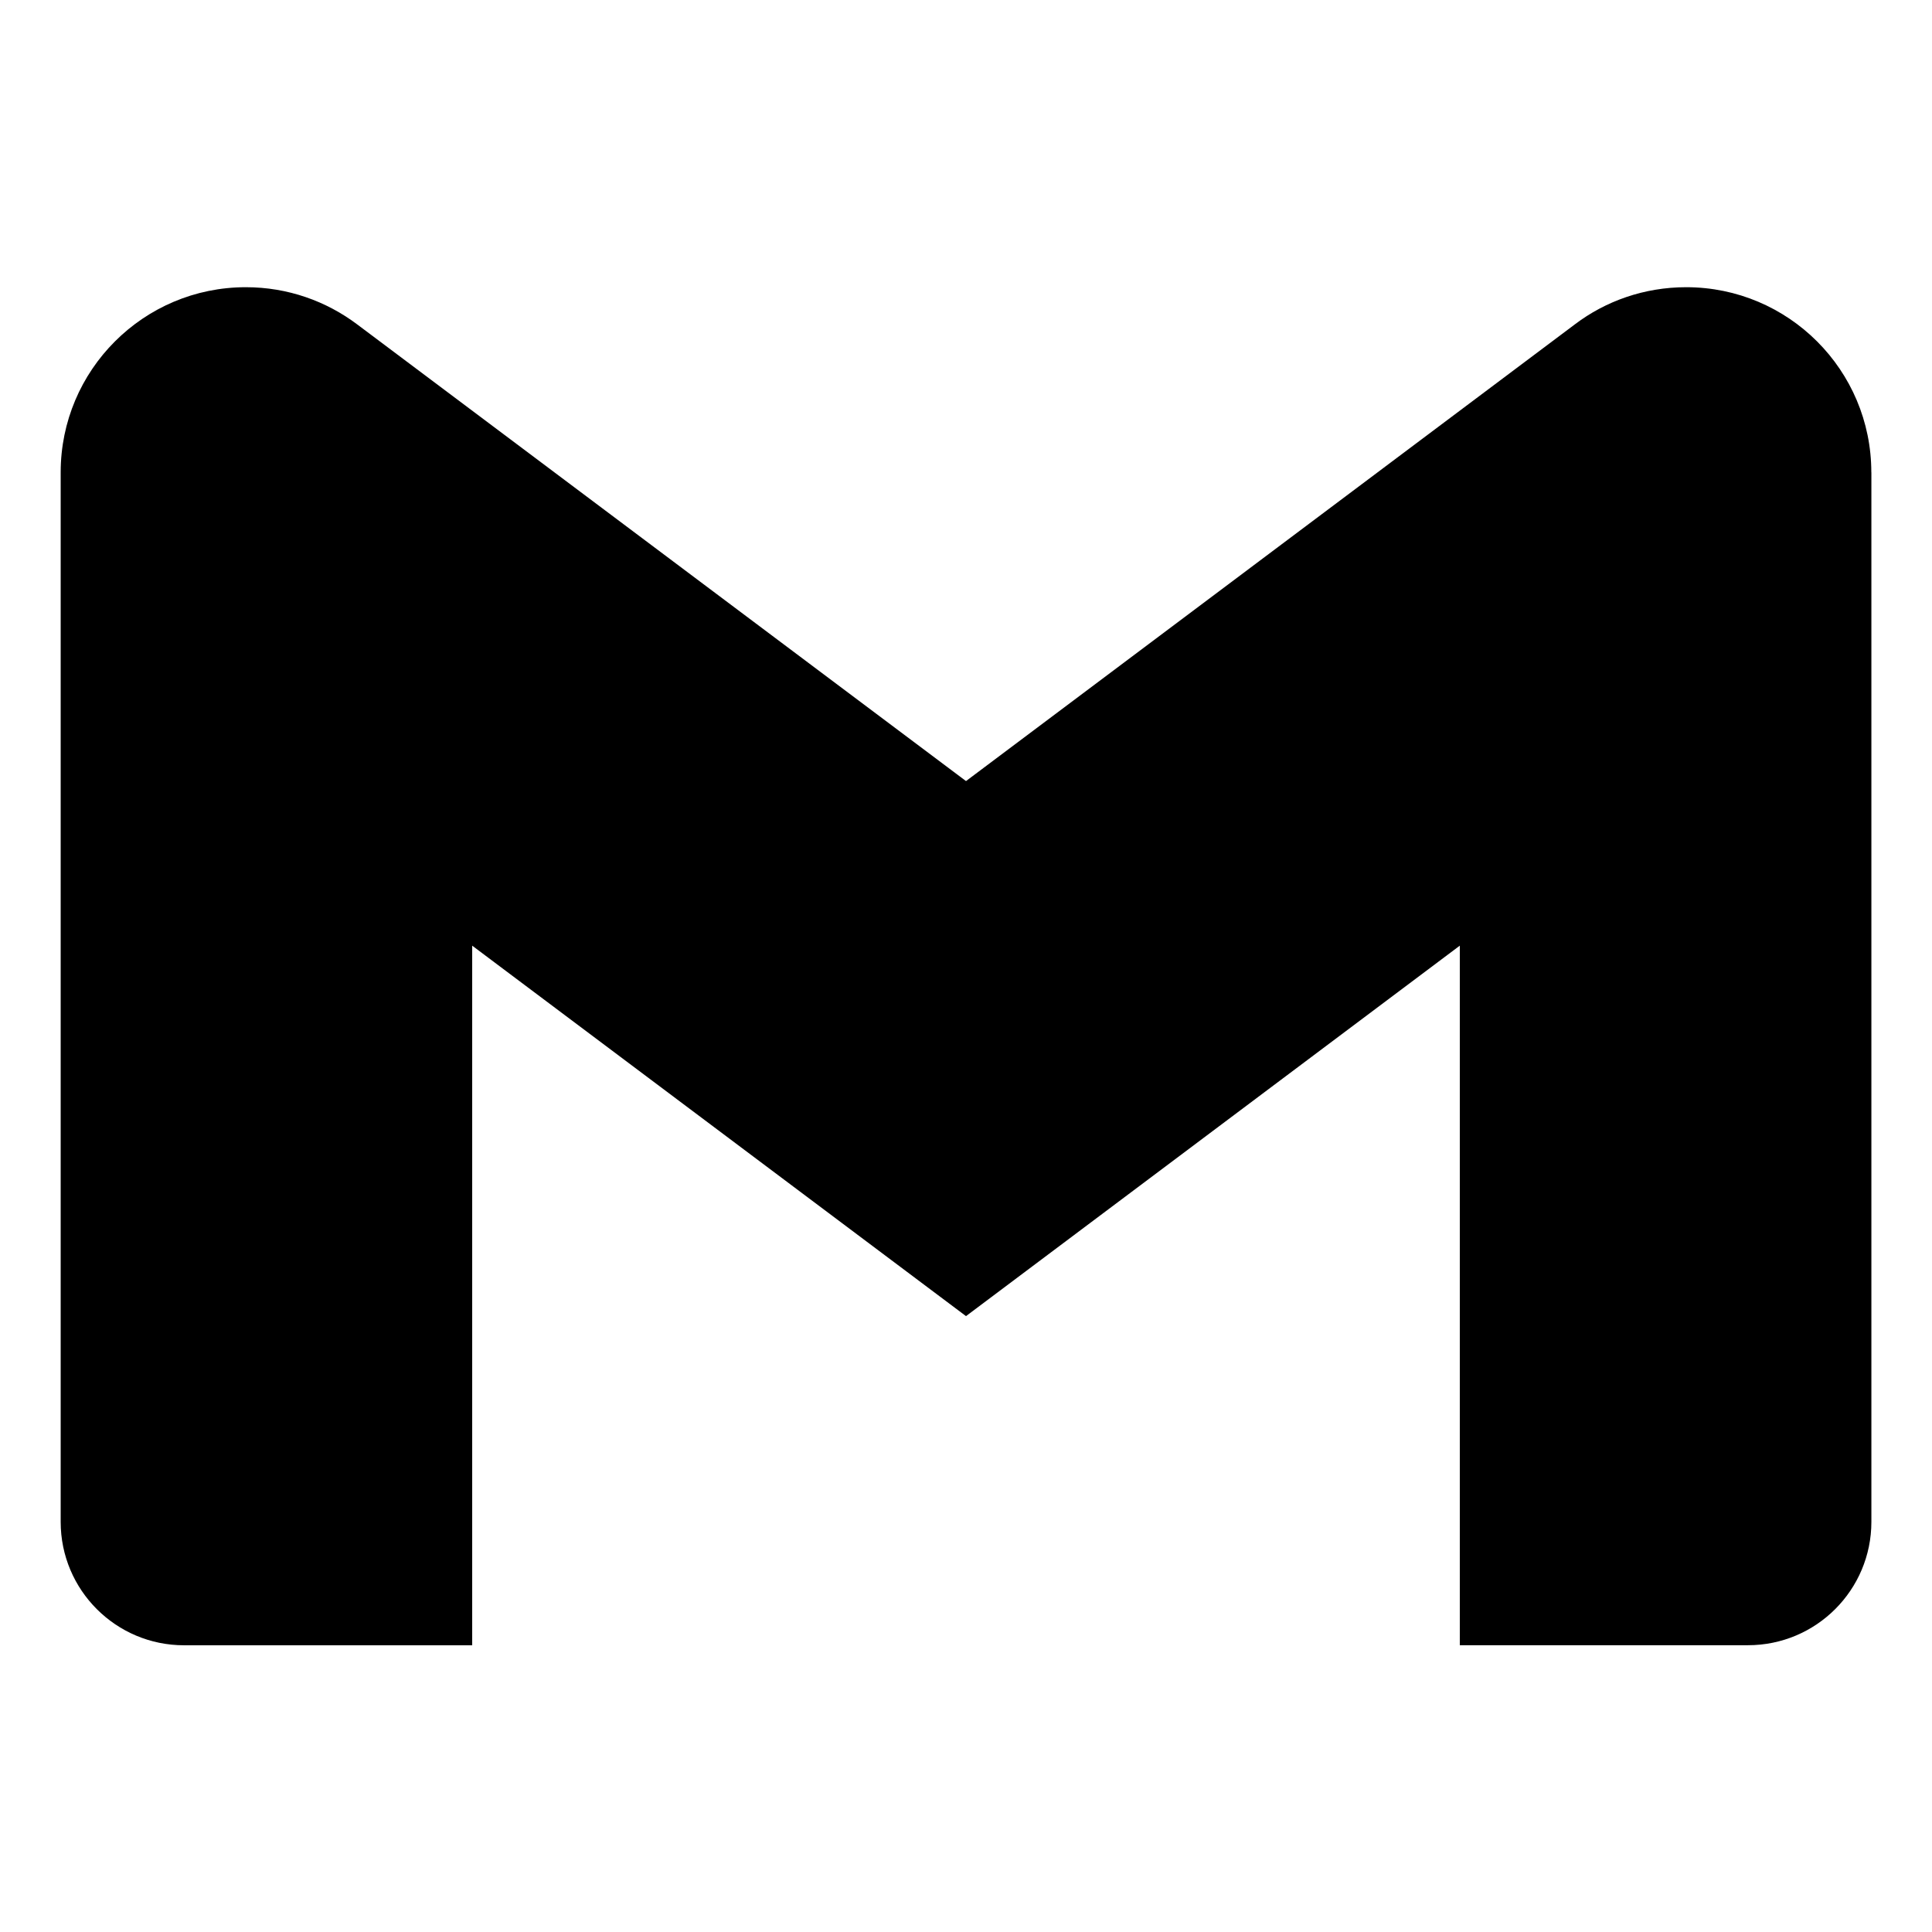
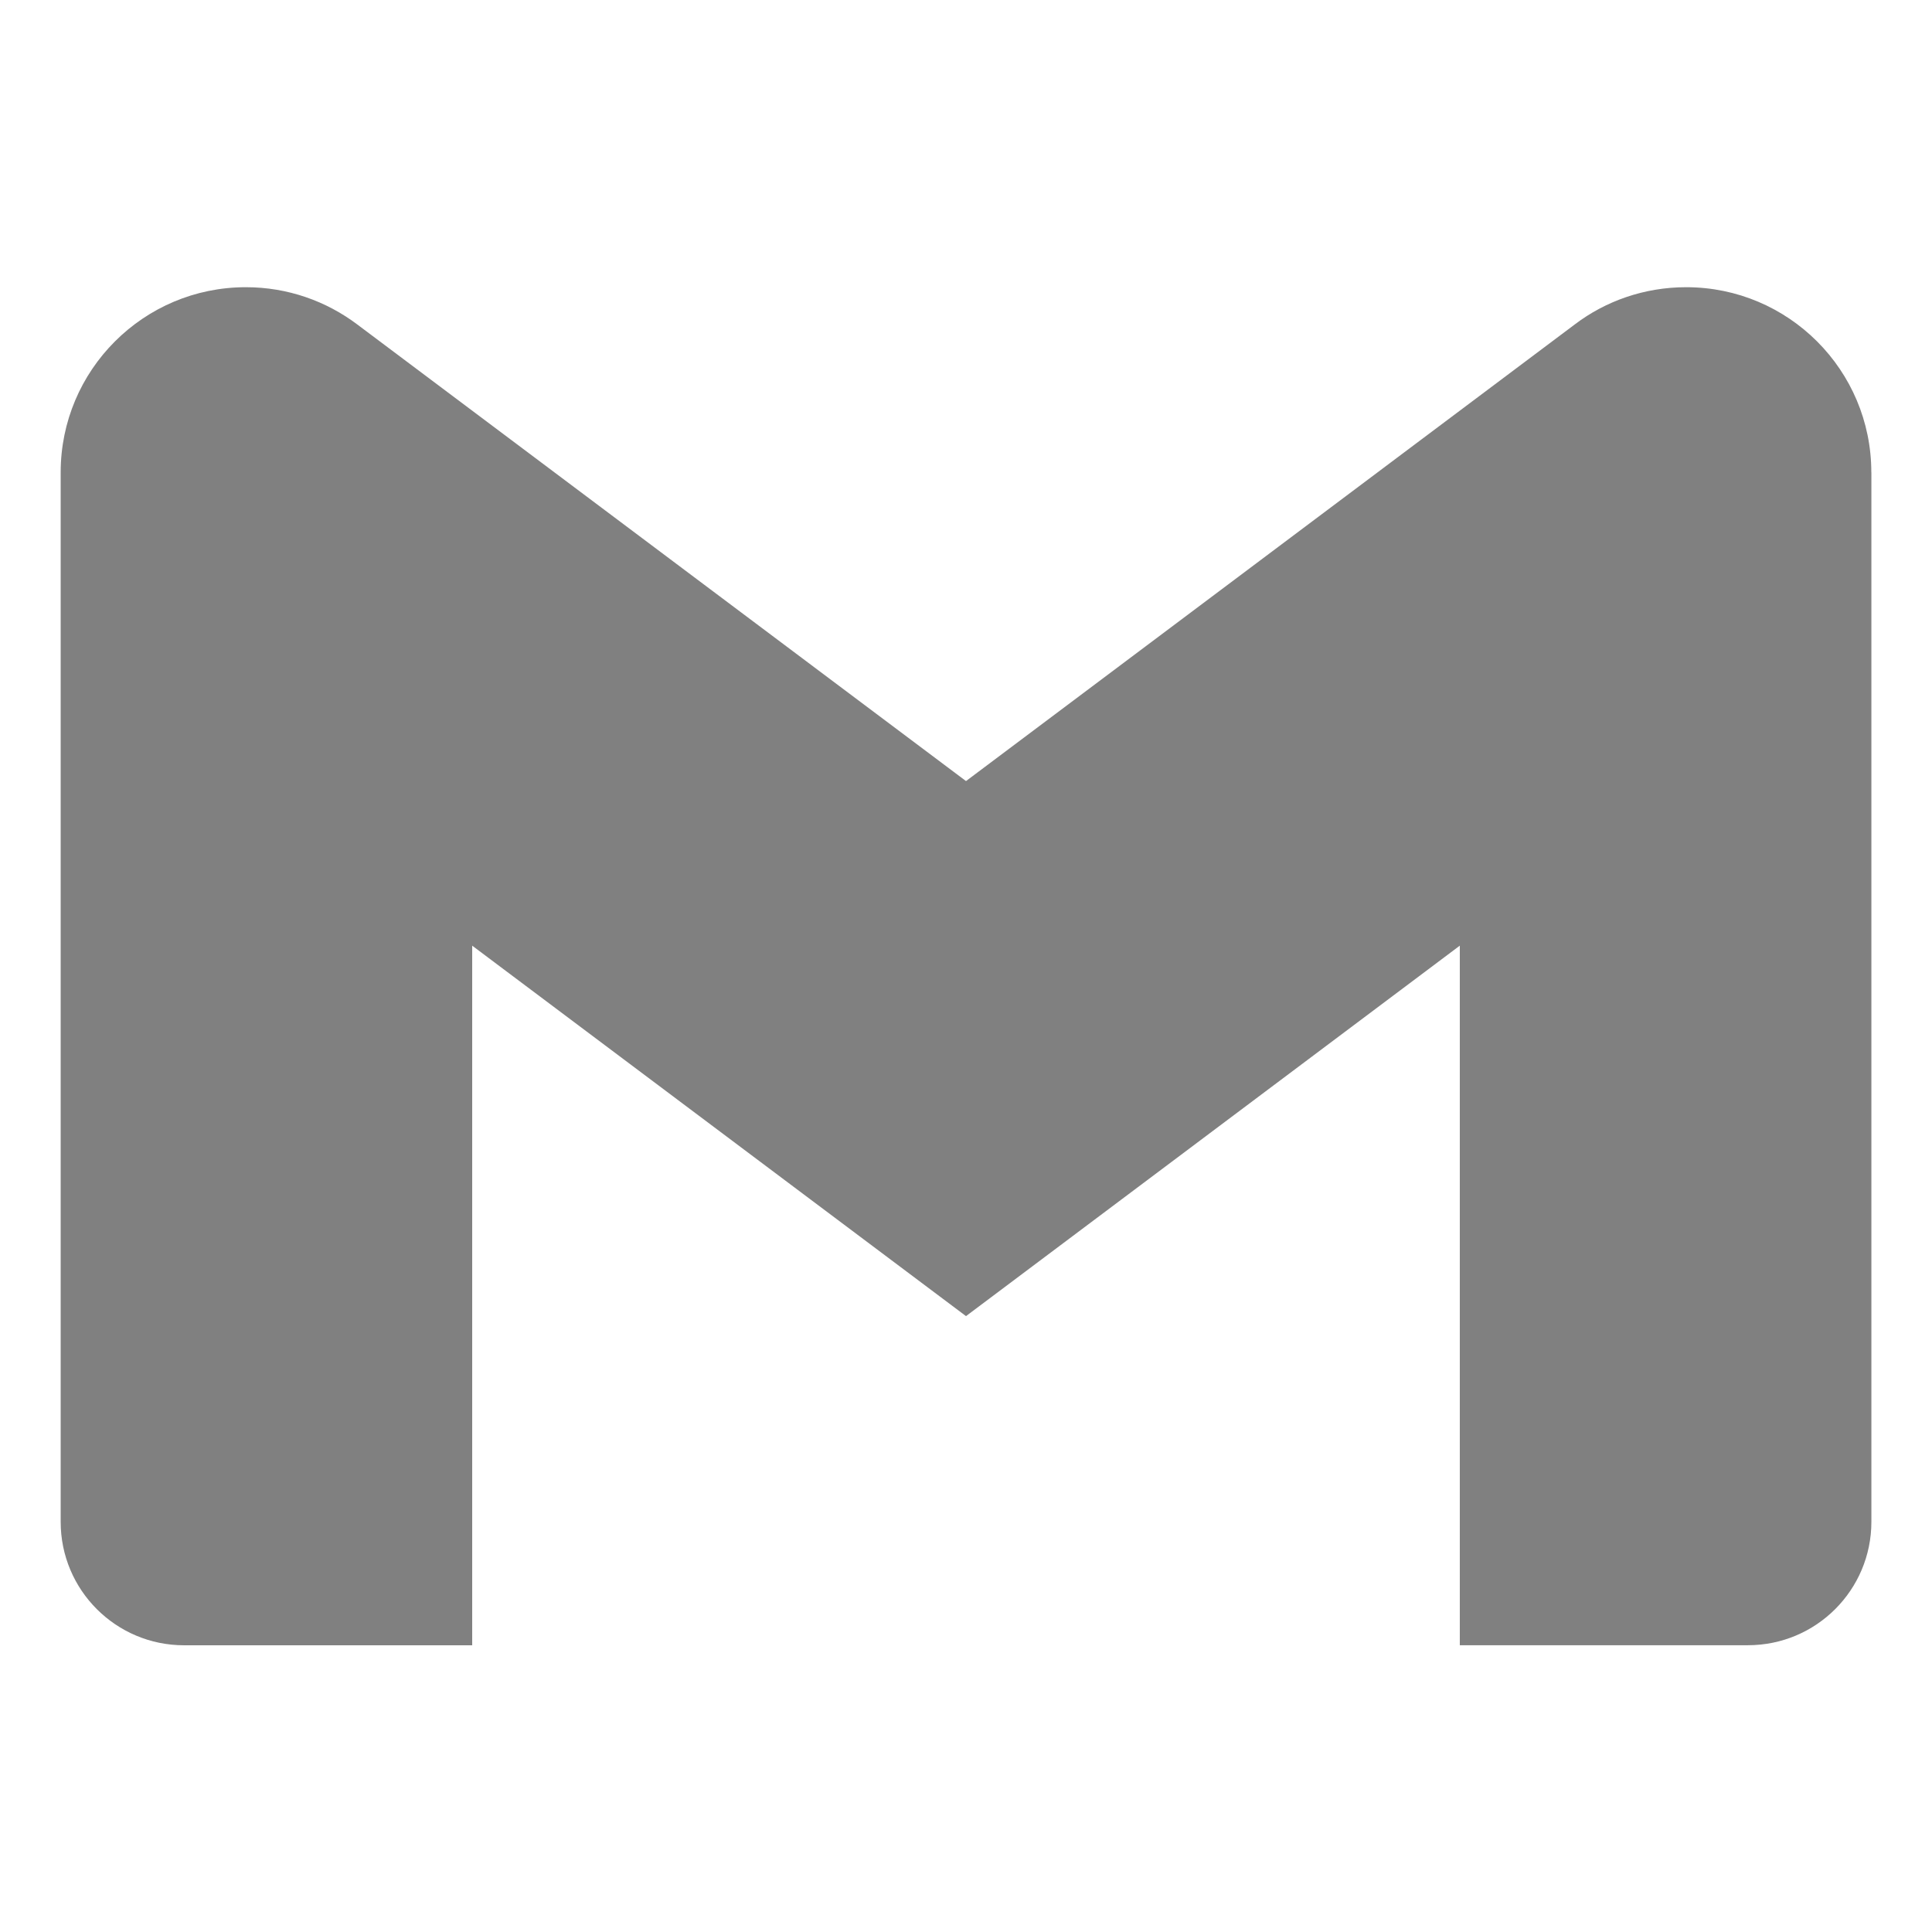
- <svg xmlns="http://www.w3.org/2000/svg" fill="#000000" width="800px" height="800px" viewBox="0 0 32 32" version="1.1">
+ <svg xmlns="http://www.w3.org/2000/svg" fill="#808080" width="800px" height="800px" viewBox="0 0 32 32" version="1.1">
  <path d="M30.996 7.824v17.381c0 0 0 0 0 0.001 0 1.129-0.915 2.044-2.044 2.044-0 0-0 0-0.001 0h-4.772v-11.587l-8.179 6.136-8.179-6.136v11.588h-4.772c0 0 0 0-0 0-1.129 0-2.044-0.915-2.044-2.044 0-0 0-0.001 0-0.001v0-17.381c0-0 0-0.001 0-0.001 0-1.694 1.373-3.067 3.067-3.067 0.694 0 1.334 0.231 1.848 0.619l-0.008-0.006 10.088 7.567 10.088-7.567c0.506-0.383 1.146-0.613 1.84-0.613 1.694 0 3.067 1.373 3.067 3.067v0z" />
</svg>
